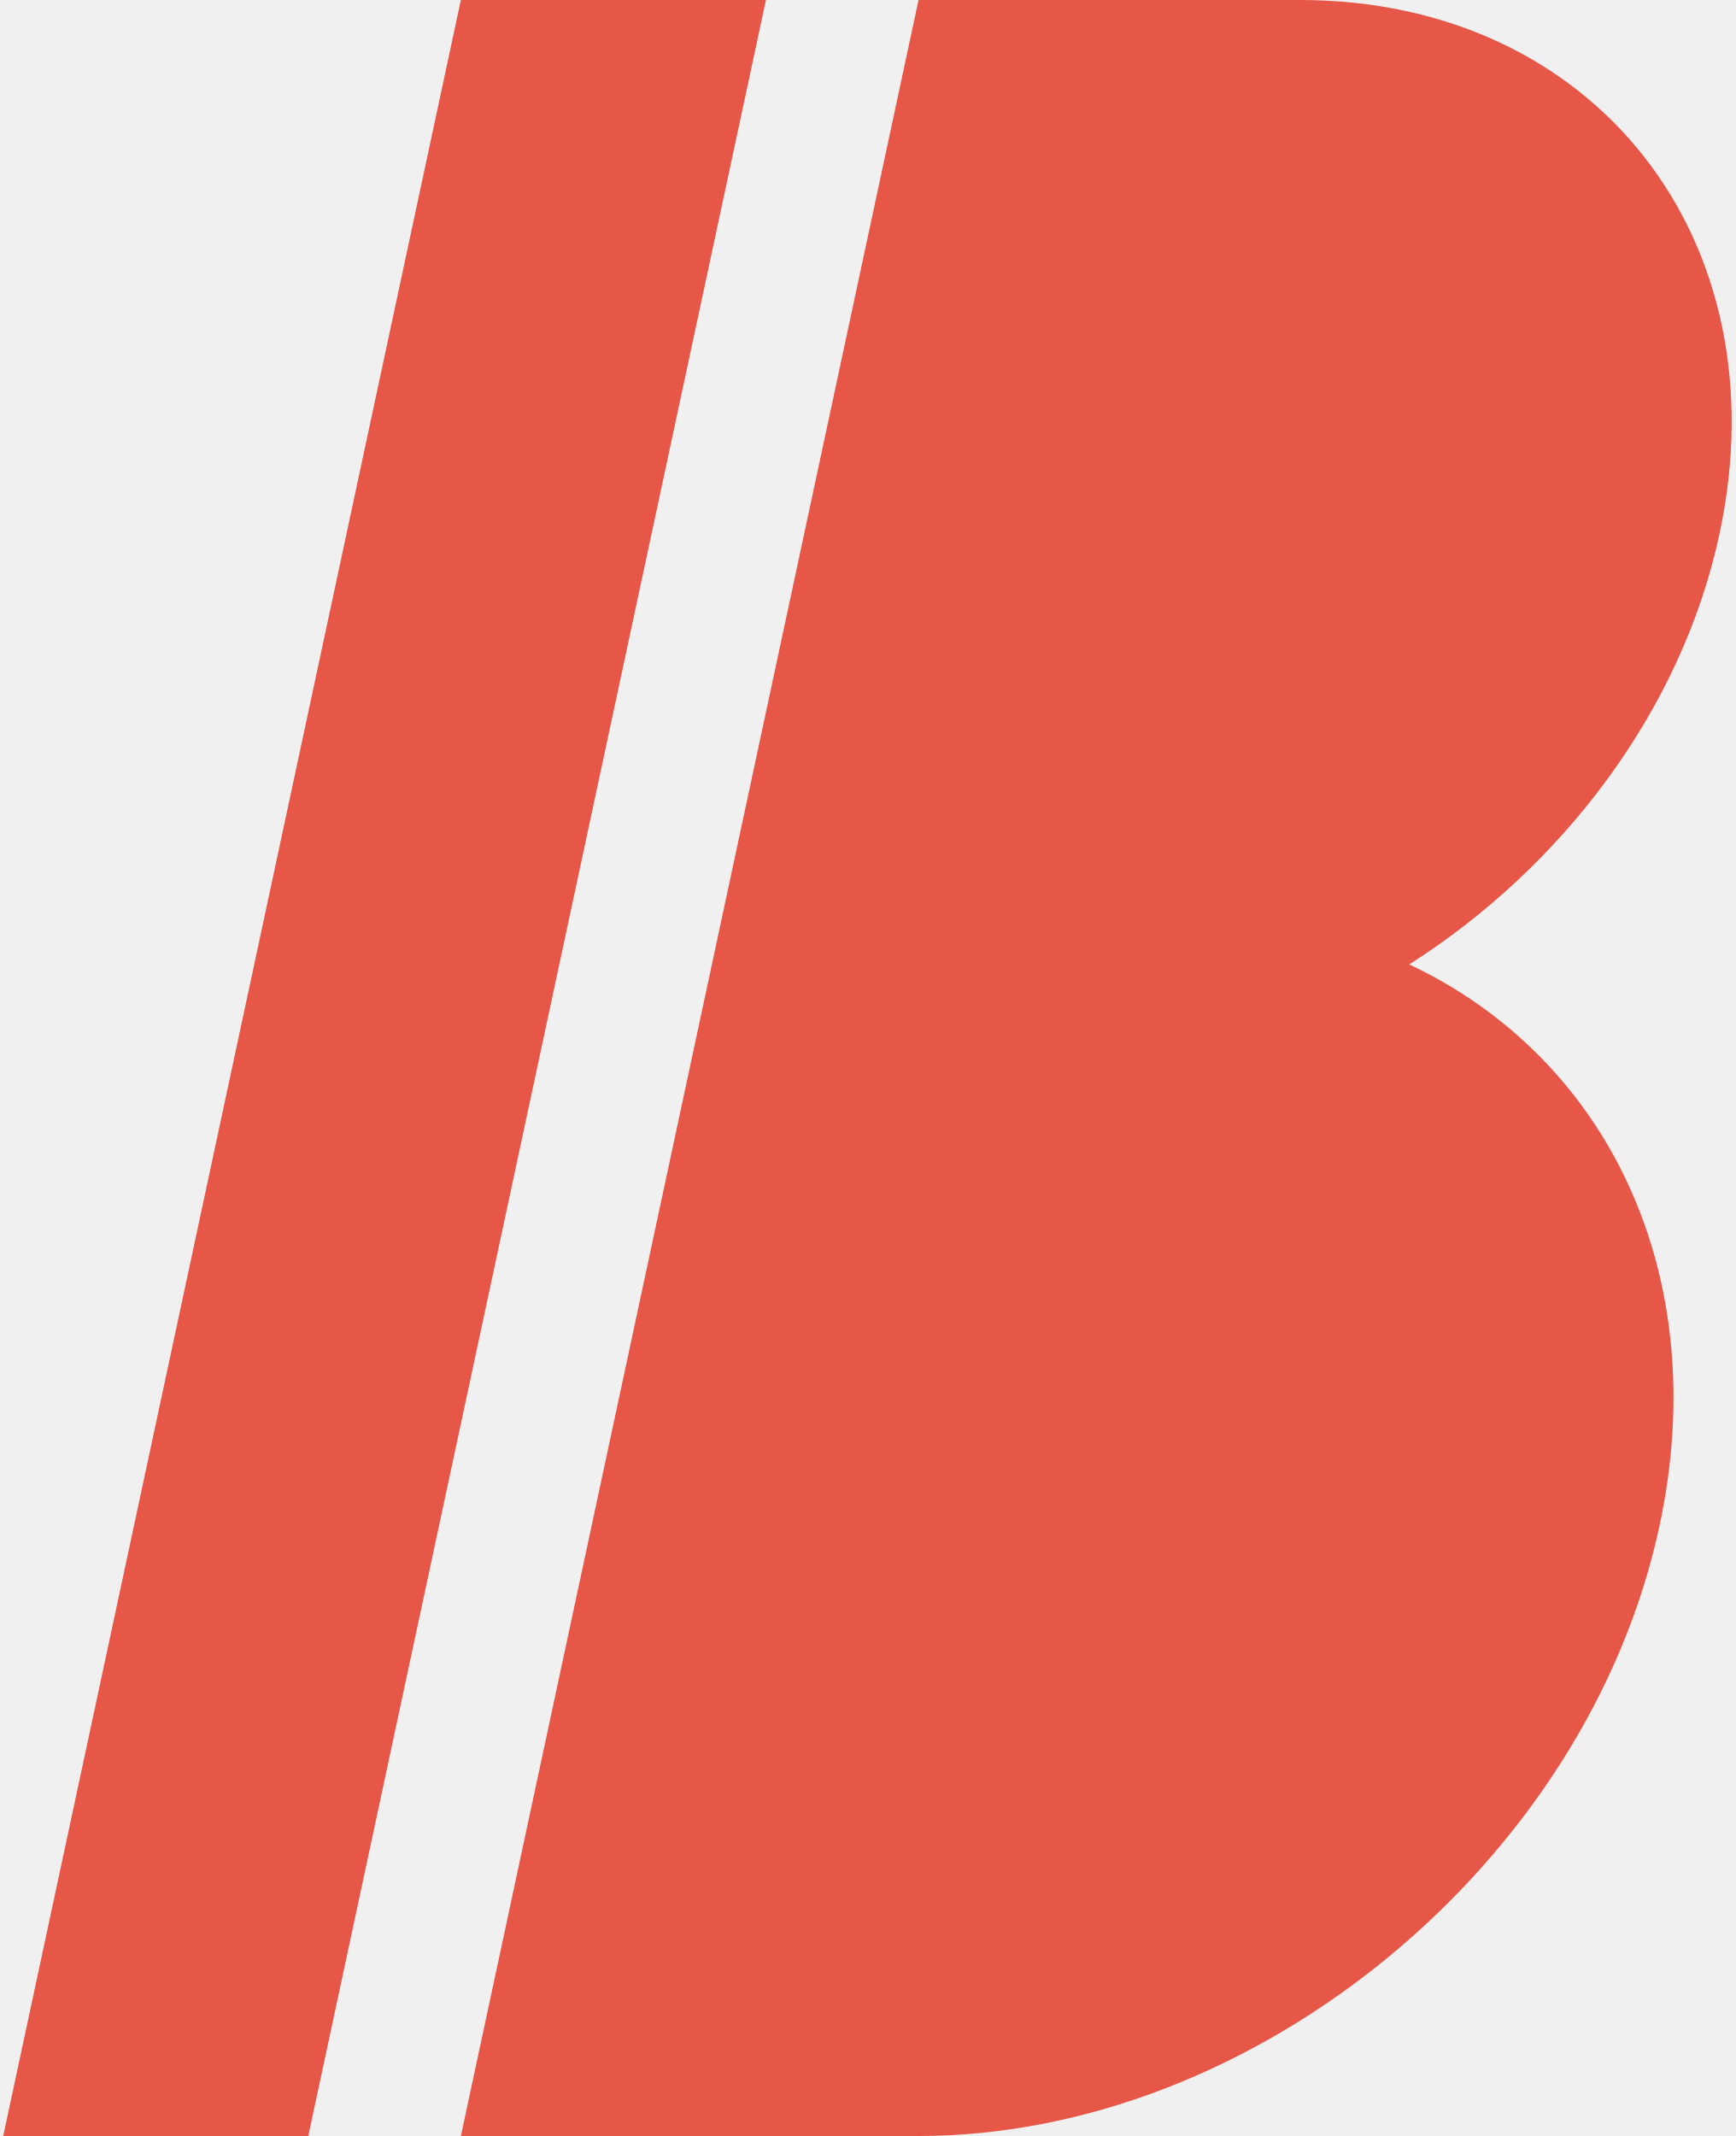
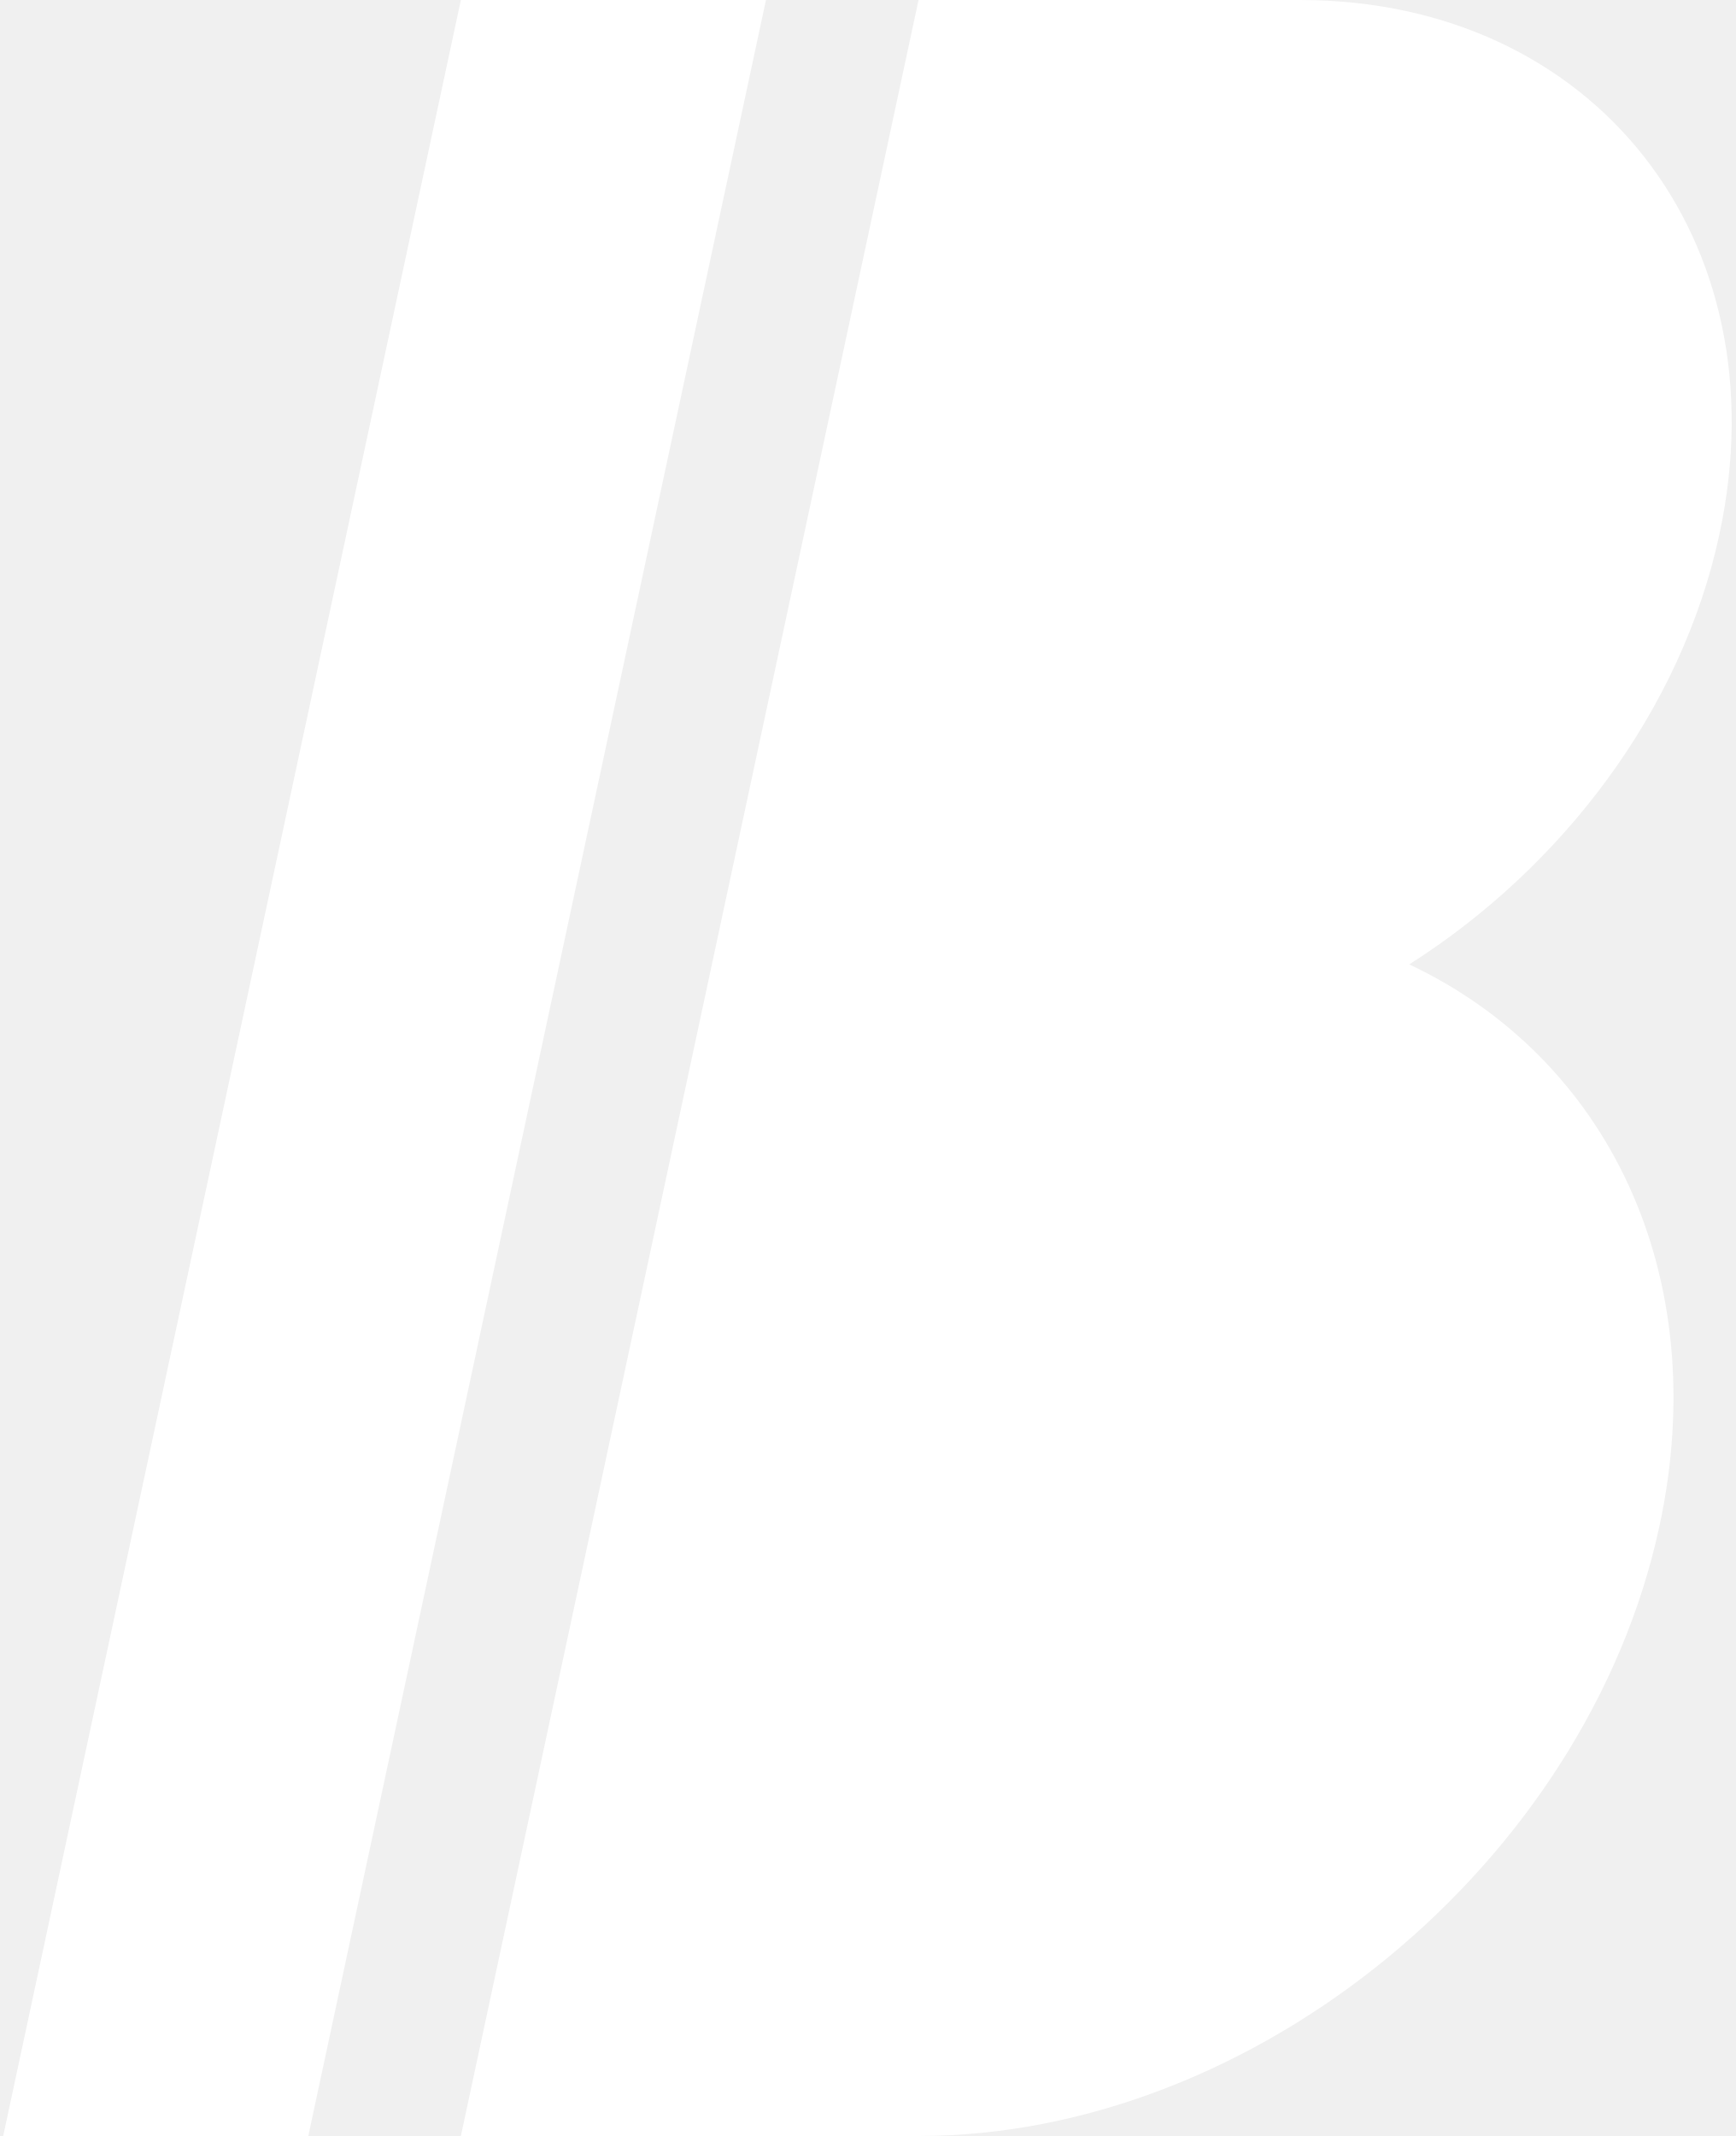
<svg xmlns="http://www.w3.org/2000/svg" width="26" height="32" viewBox="0 0 26 32" fill="none">
-   <path fill-rule="evenodd" clip-rule="evenodd" d="M13.762 0H19.476C23.892 0 26.708 3.585 25.762 8C25.195 10.644 23.407 12.991 21.114 14.448C24.078 15.845 25.672 19.086 24.864 22.857C23.783 27.903 18.808 32 13.762 32H6.905L13.762 0ZM11.476 0L4.619 32H0.048L6.905 0H11.476Z" fill="#E75748" />
+   <path fill-rule="evenodd" clip-rule="evenodd" d="M13.762 0H19.476C23.892 0 26.708 3.585 25.762 8C25.195 10.644 23.407 12.991 21.114 14.448C24.078 15.845 25.672 19.086 24.864 22.857C23.783 27.903 18.808 32 13.762 32H6.905L13.762 0ZM11.476 0L4.619 32H0.048L6.905 0H11.476Z" fill="#FFFFFF" />
</svg>
